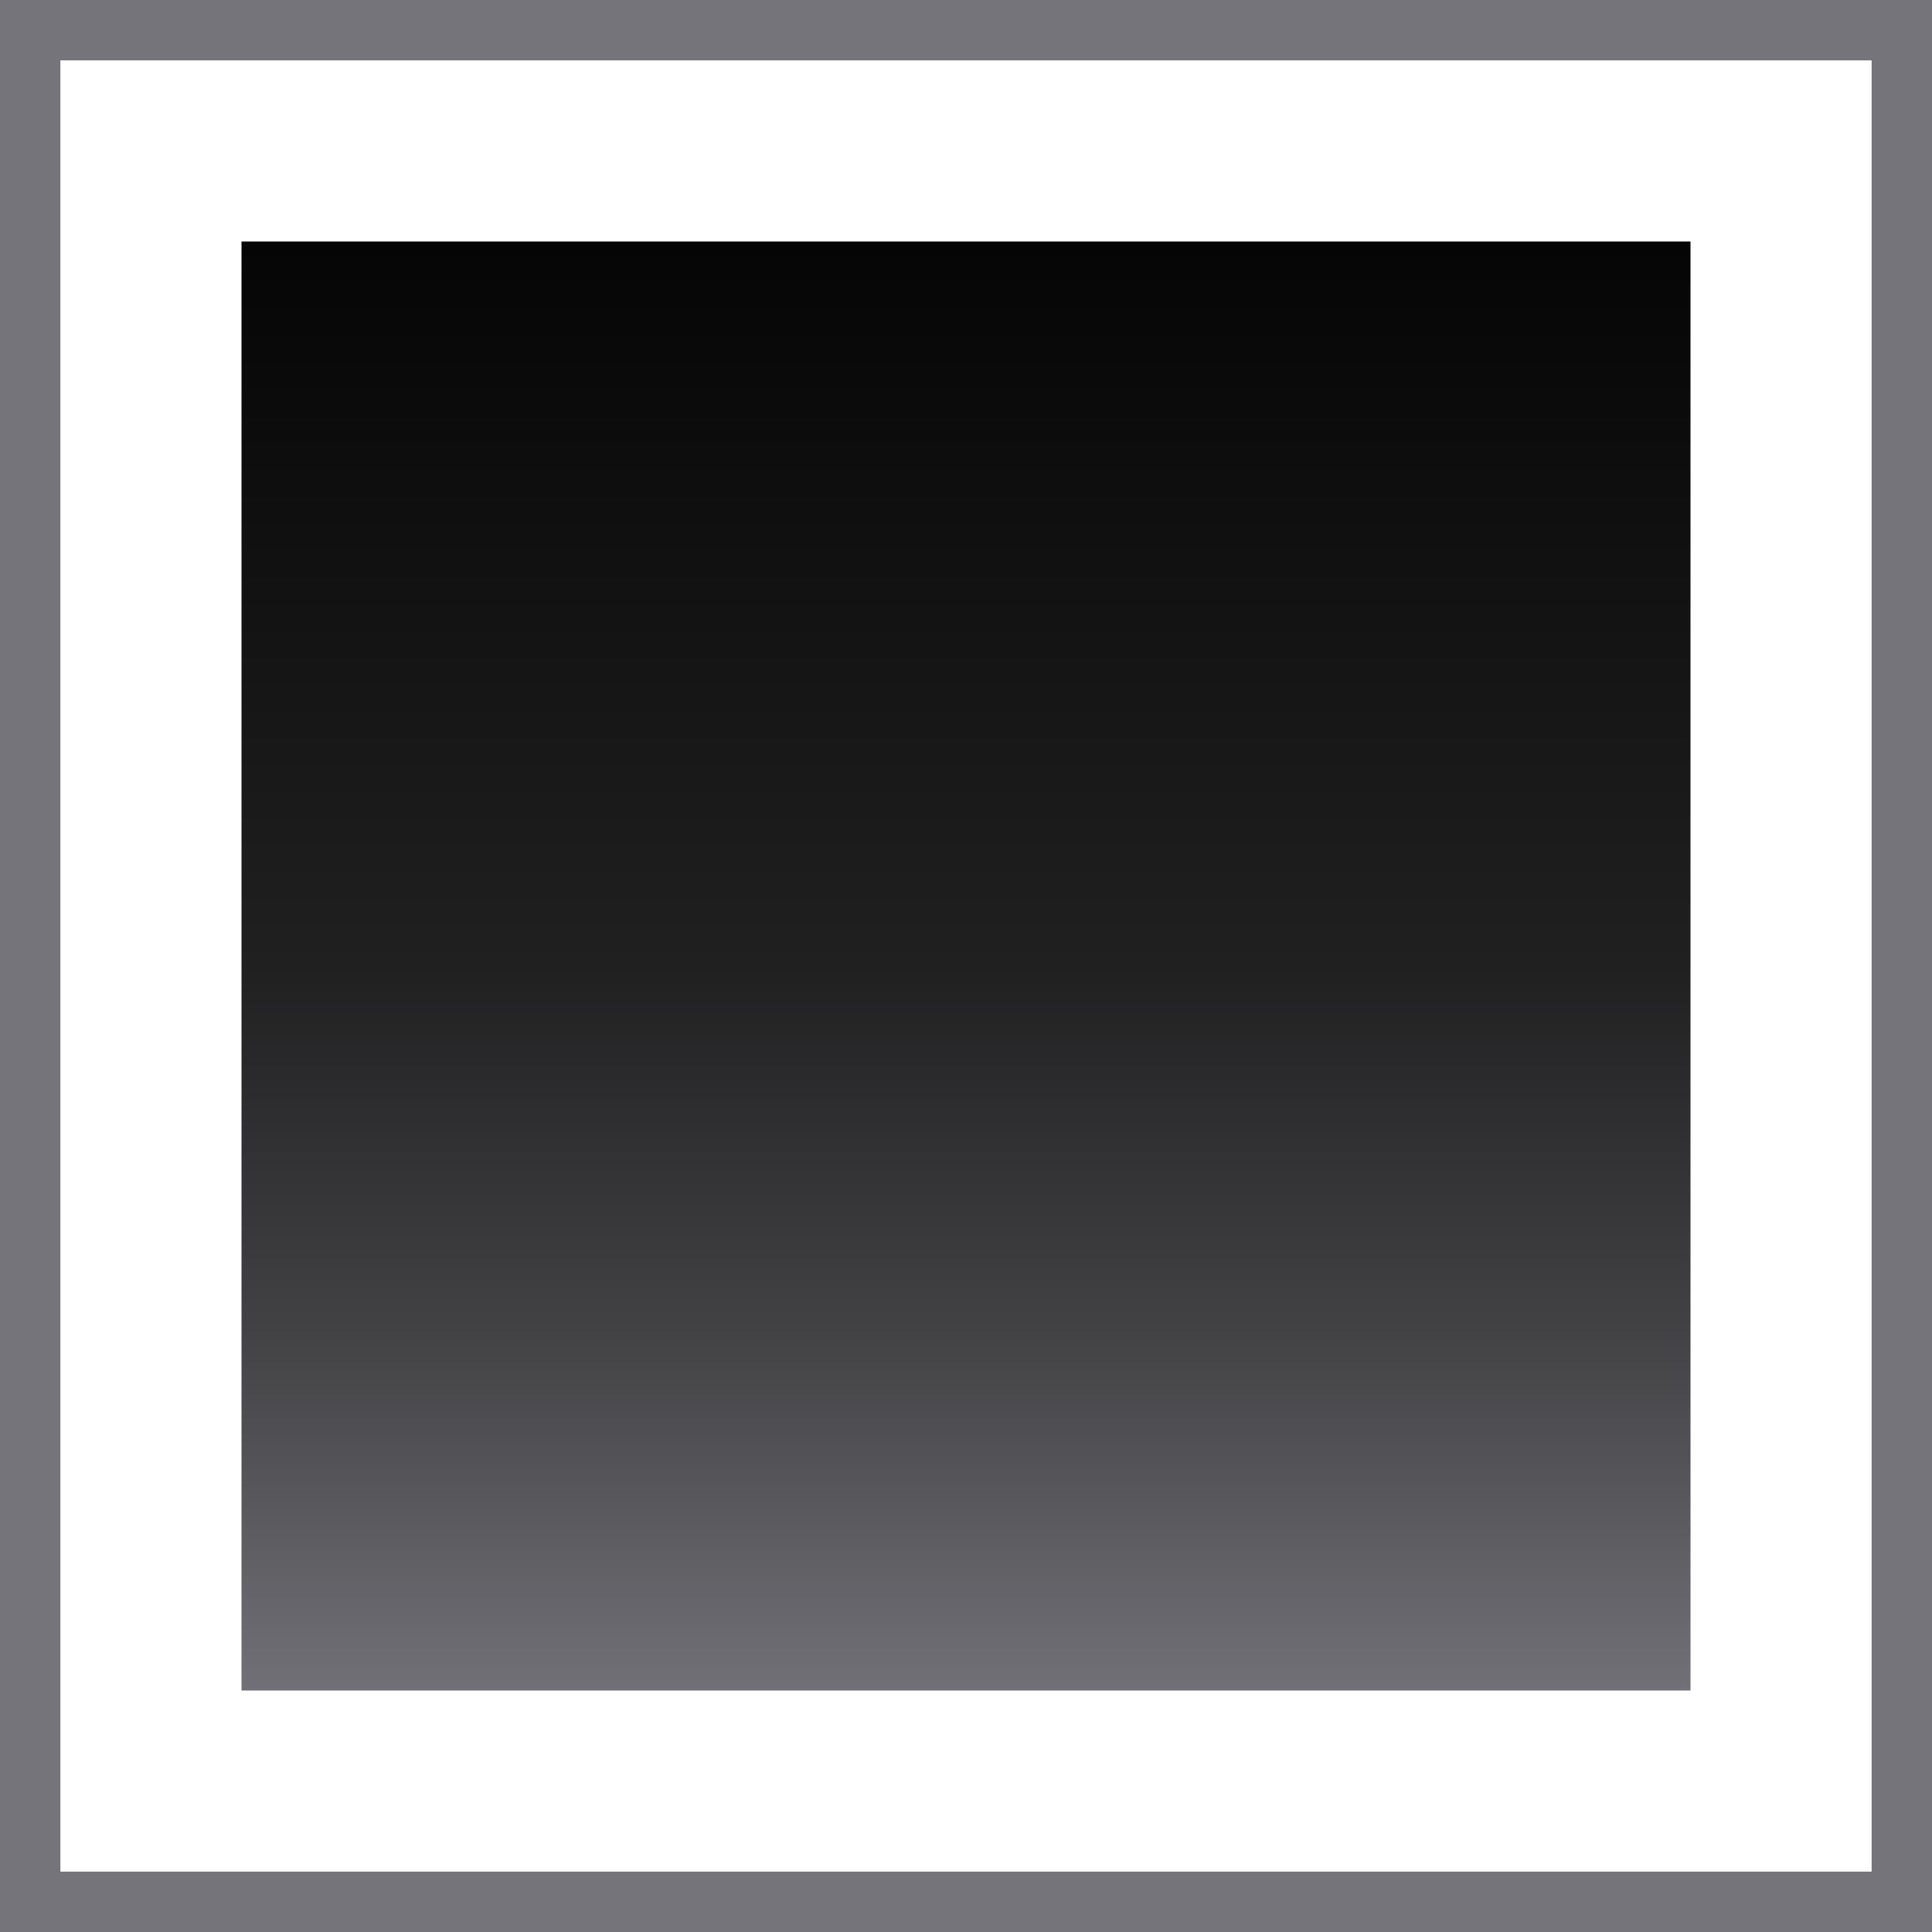
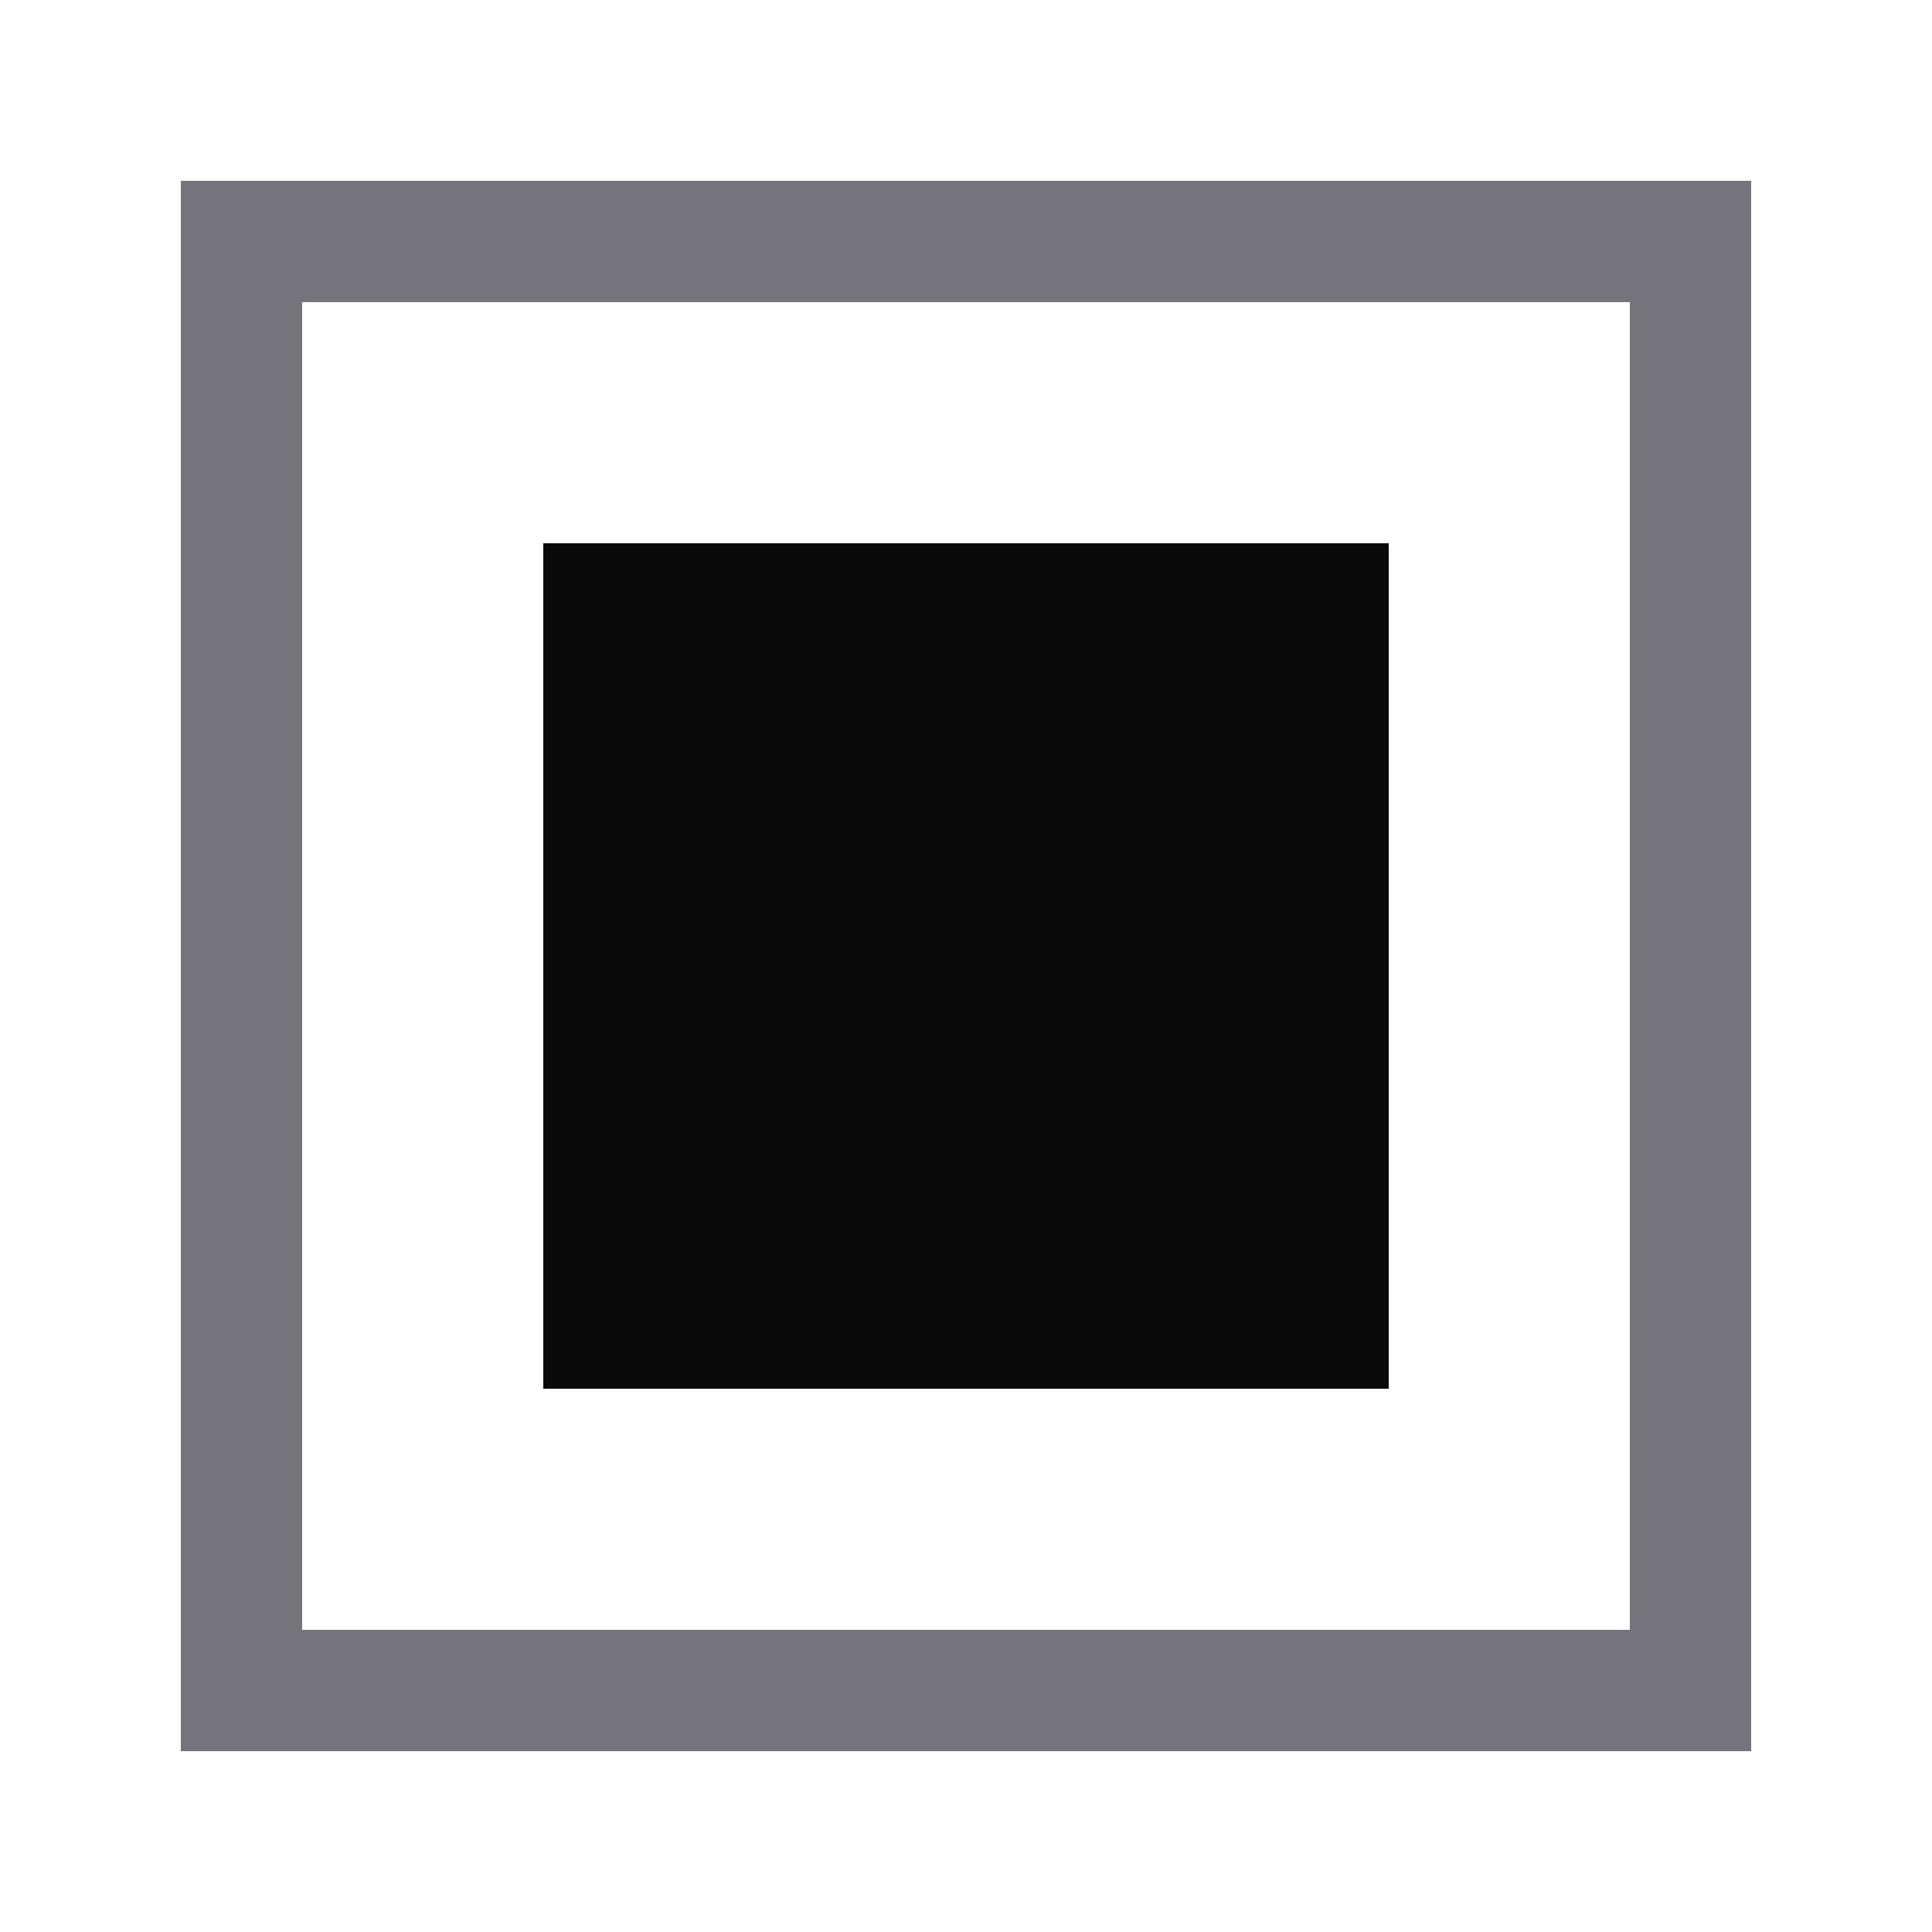
<svg xmlns="http://www.w3.org/2000/svg" width="64" height="64" viewBox="0 0 64 64" role="img" aria-label="Sentinel Guard">
-   <defs>
-     <linearGradient id="core" x1="0" y1="0" x2="0" y2="1">
-       <stop offset="0" stop-color="#050506" />
-       <stop offset="0.5" stop-color="#202021" />
-       <stop offset="0.75" stop-color="#424245" />
-       <stop offset="1" stop-color="#707076" />
-     </linearGradient>
-   </defs>
-   <rect x="1" y="1" width="62" height="62" fill="none" stroke="#74747a" stroke-width="2" />
-   <rect x="8" y="8" width="48" height="48" fill="url(#core)" />
+   <g shape-rendering="crispEdges">
+     <rect x="8" y="8" width="48" height="48" fill="none" stroke="#74747a" stroke-width="4" />
+     <rect x="18" y="18" width="28" height="28" fill="#0a0a0b" />
+   </g>
</svg>
